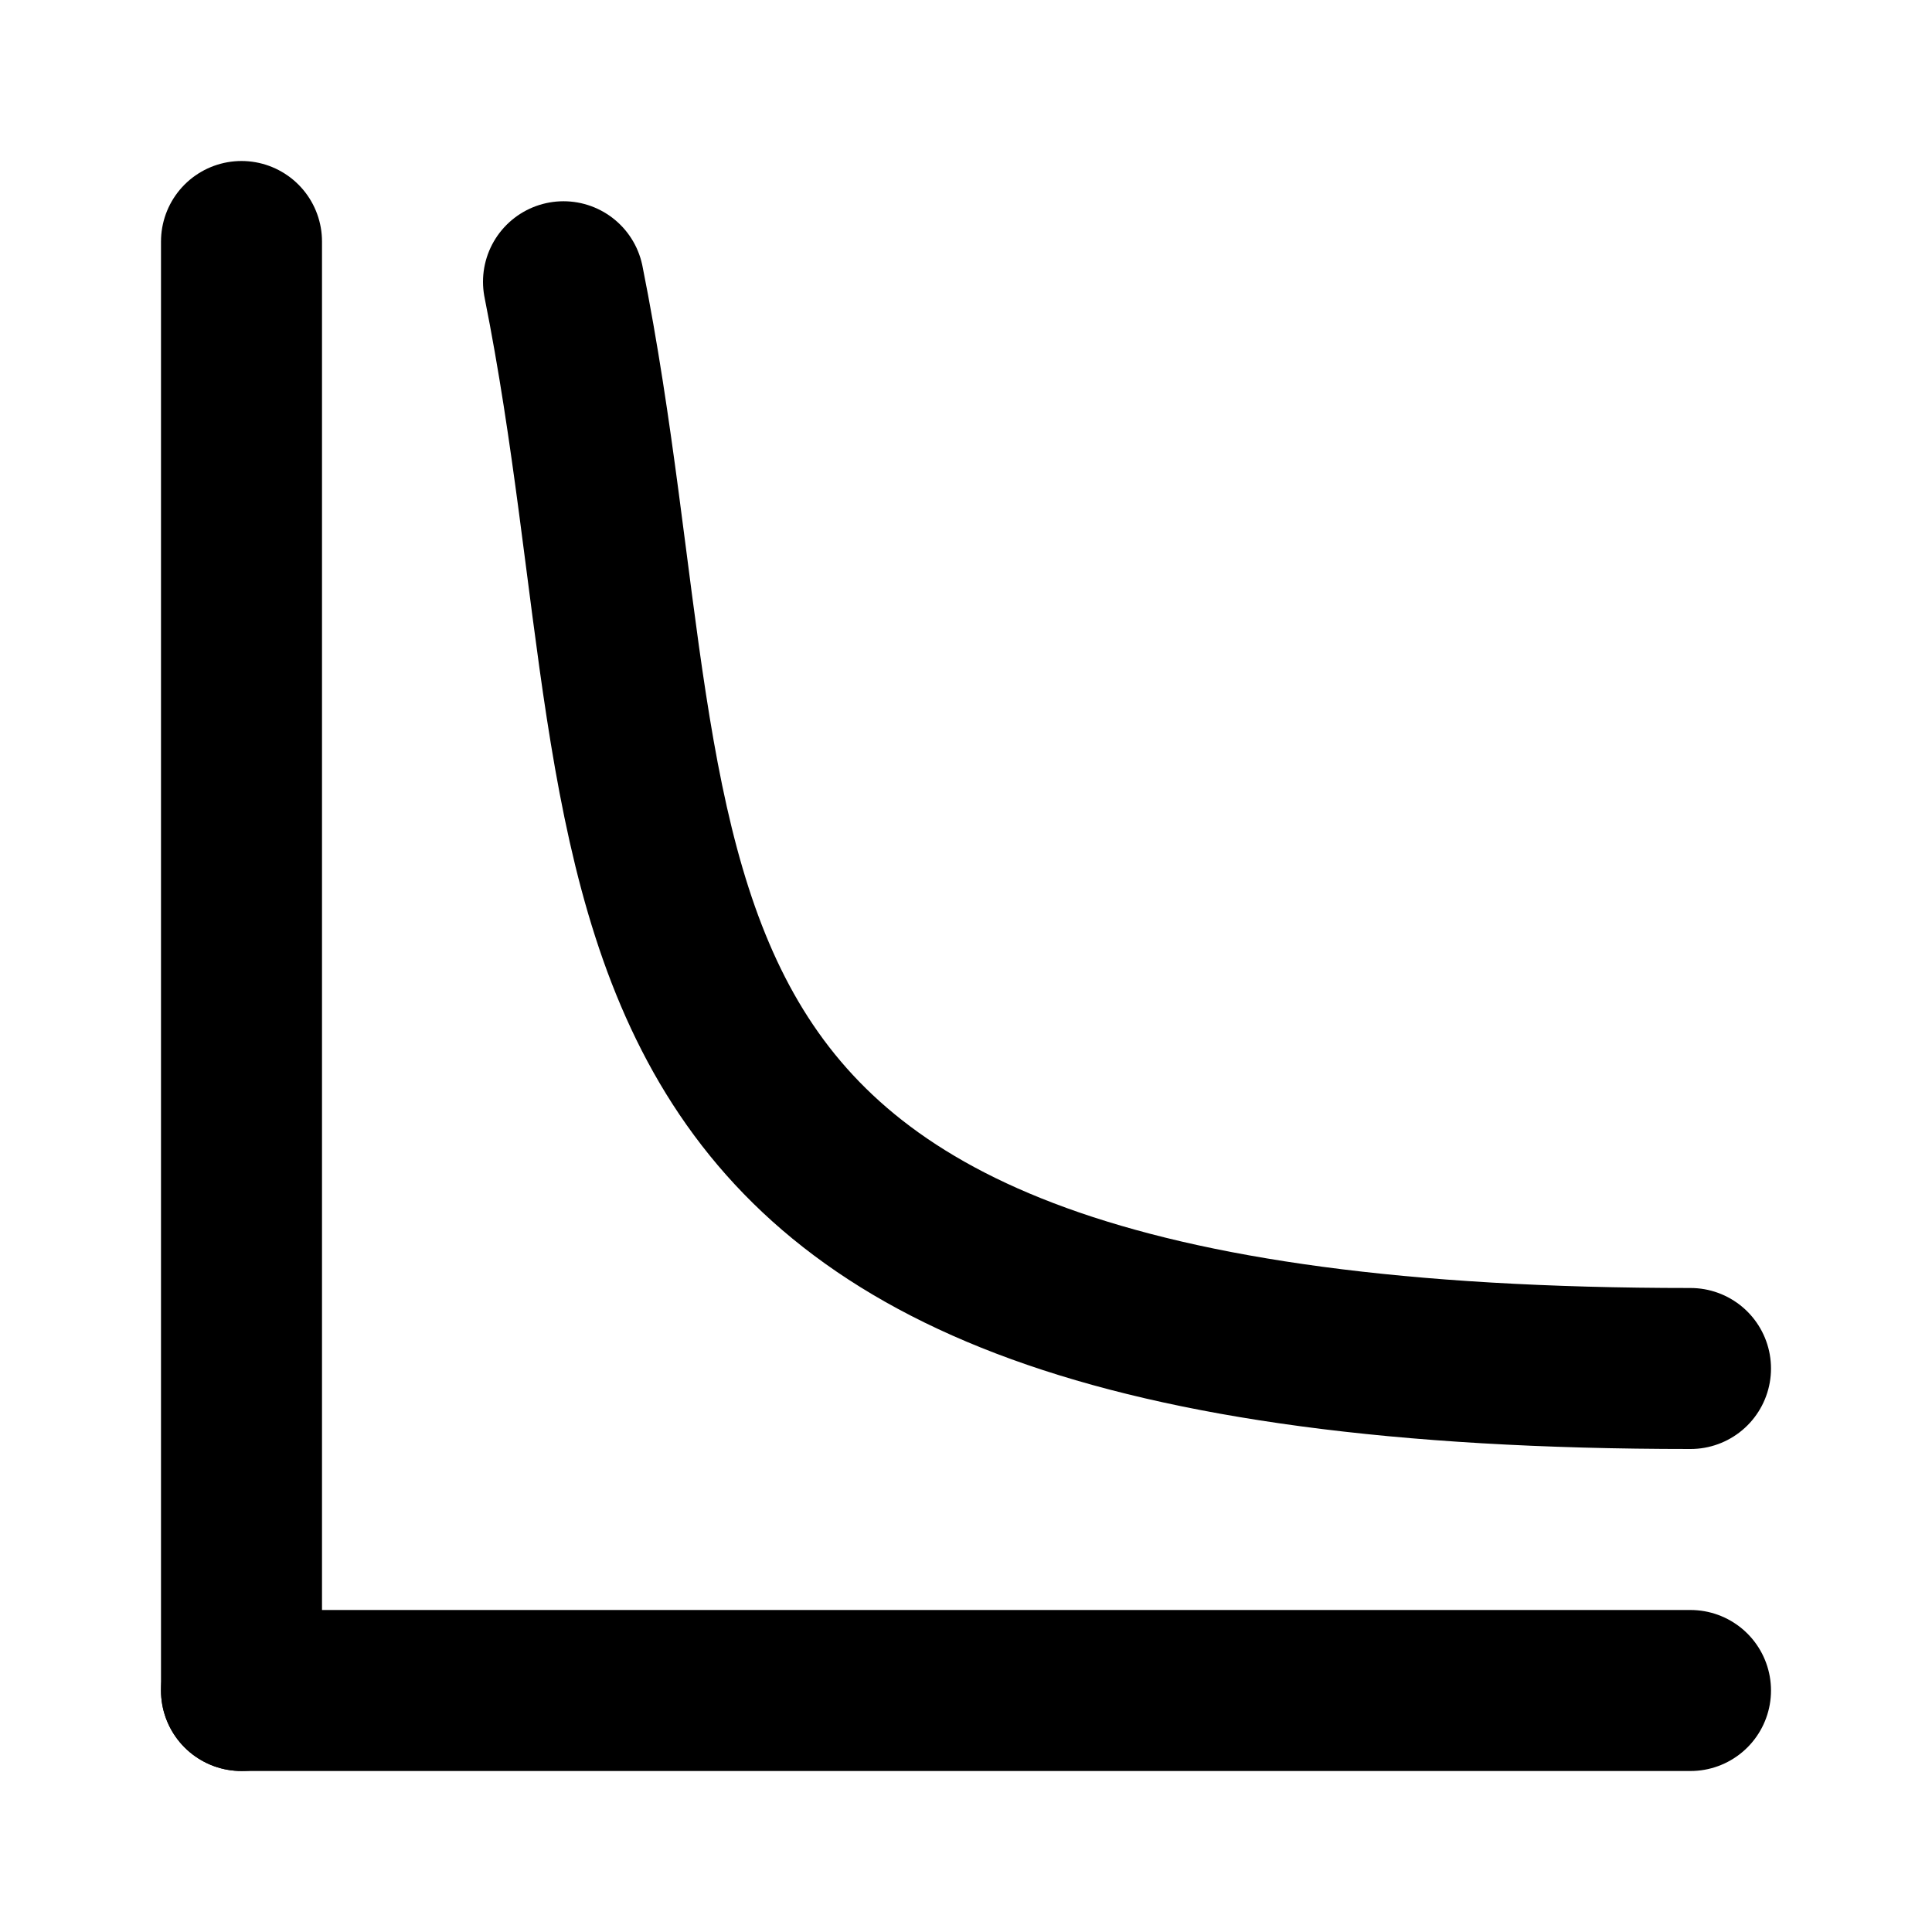
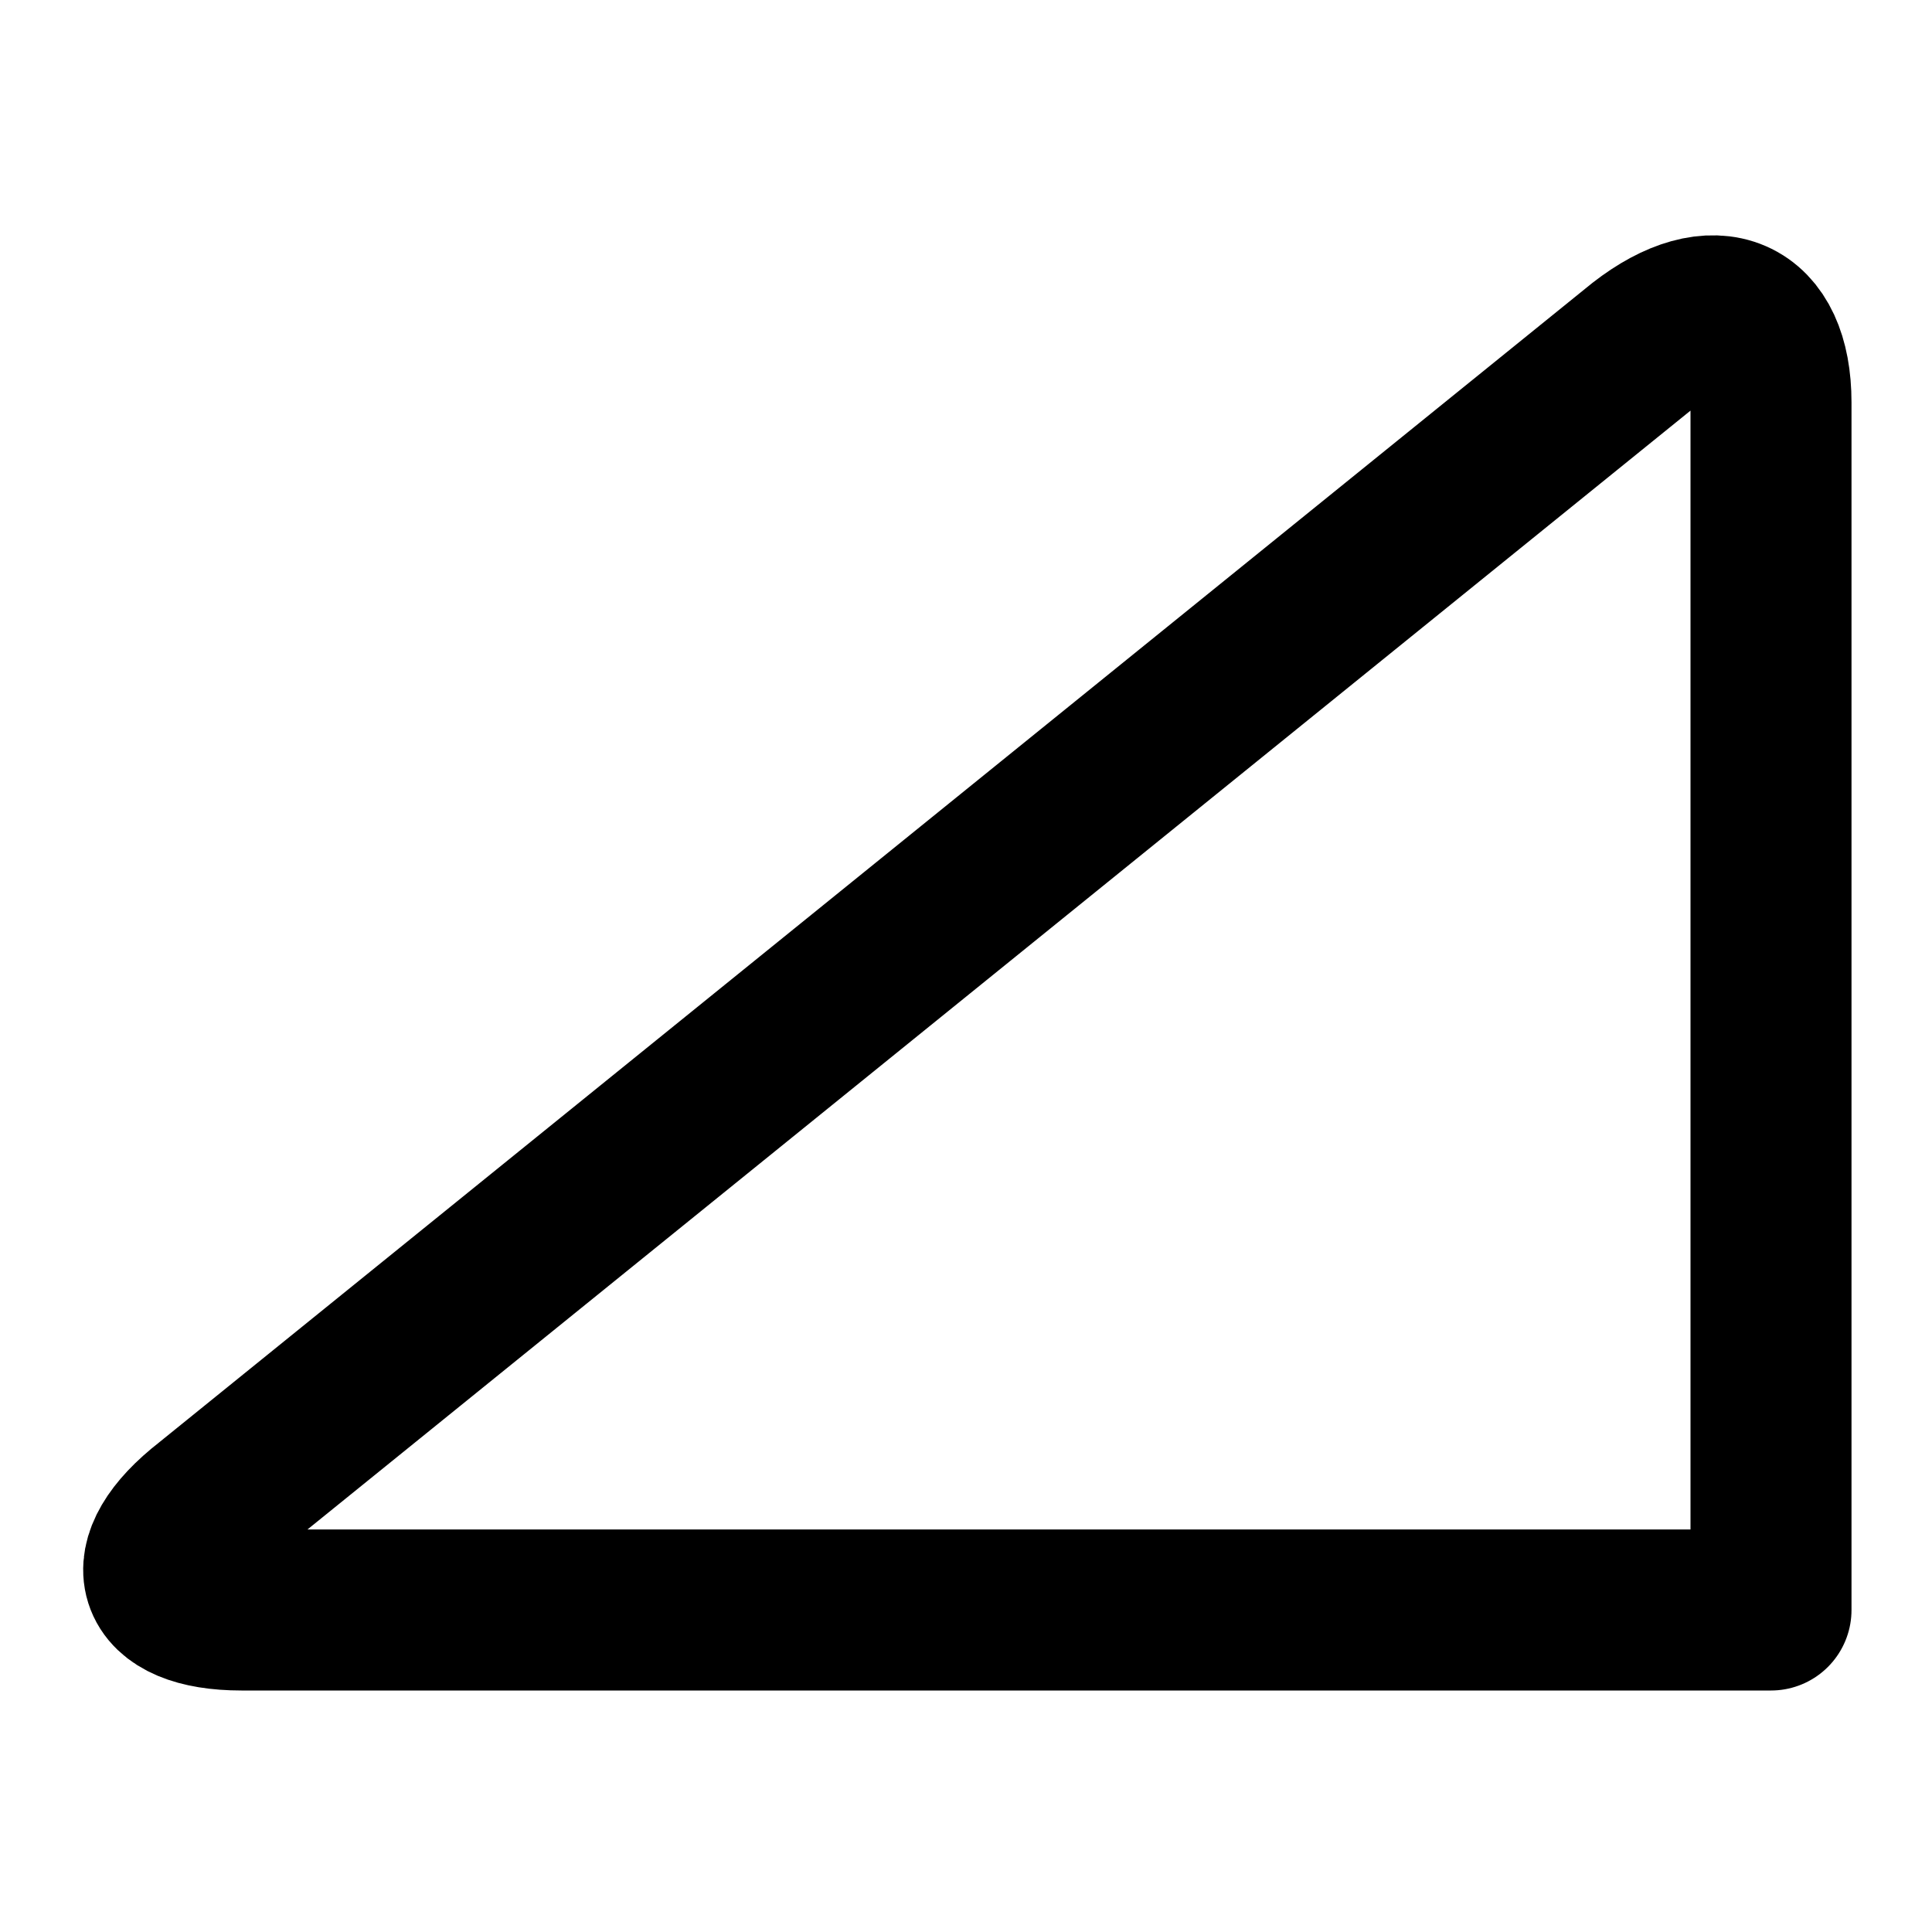
<svg xmlns="http://www.w3.org/2000/svg" width="24" height="24" viewBox="0 0 24 24" fill="none" stroke="currentColor" stroke-width="2" stroke-linecap="round" stroke-linejoin="round">
-   <path d="M3 21 L21 21" />
-   <path d="M3 3 L3 21" />
-   <path d="M7 3.5 C8.5 11 6.5 17 21 17" />
+   <path d="M20.4 4.3c.9-.7 1.6-.4 1.6.7v15H3c-1.1 0-1.3-.6-.4-1.3z" />
</svg>
